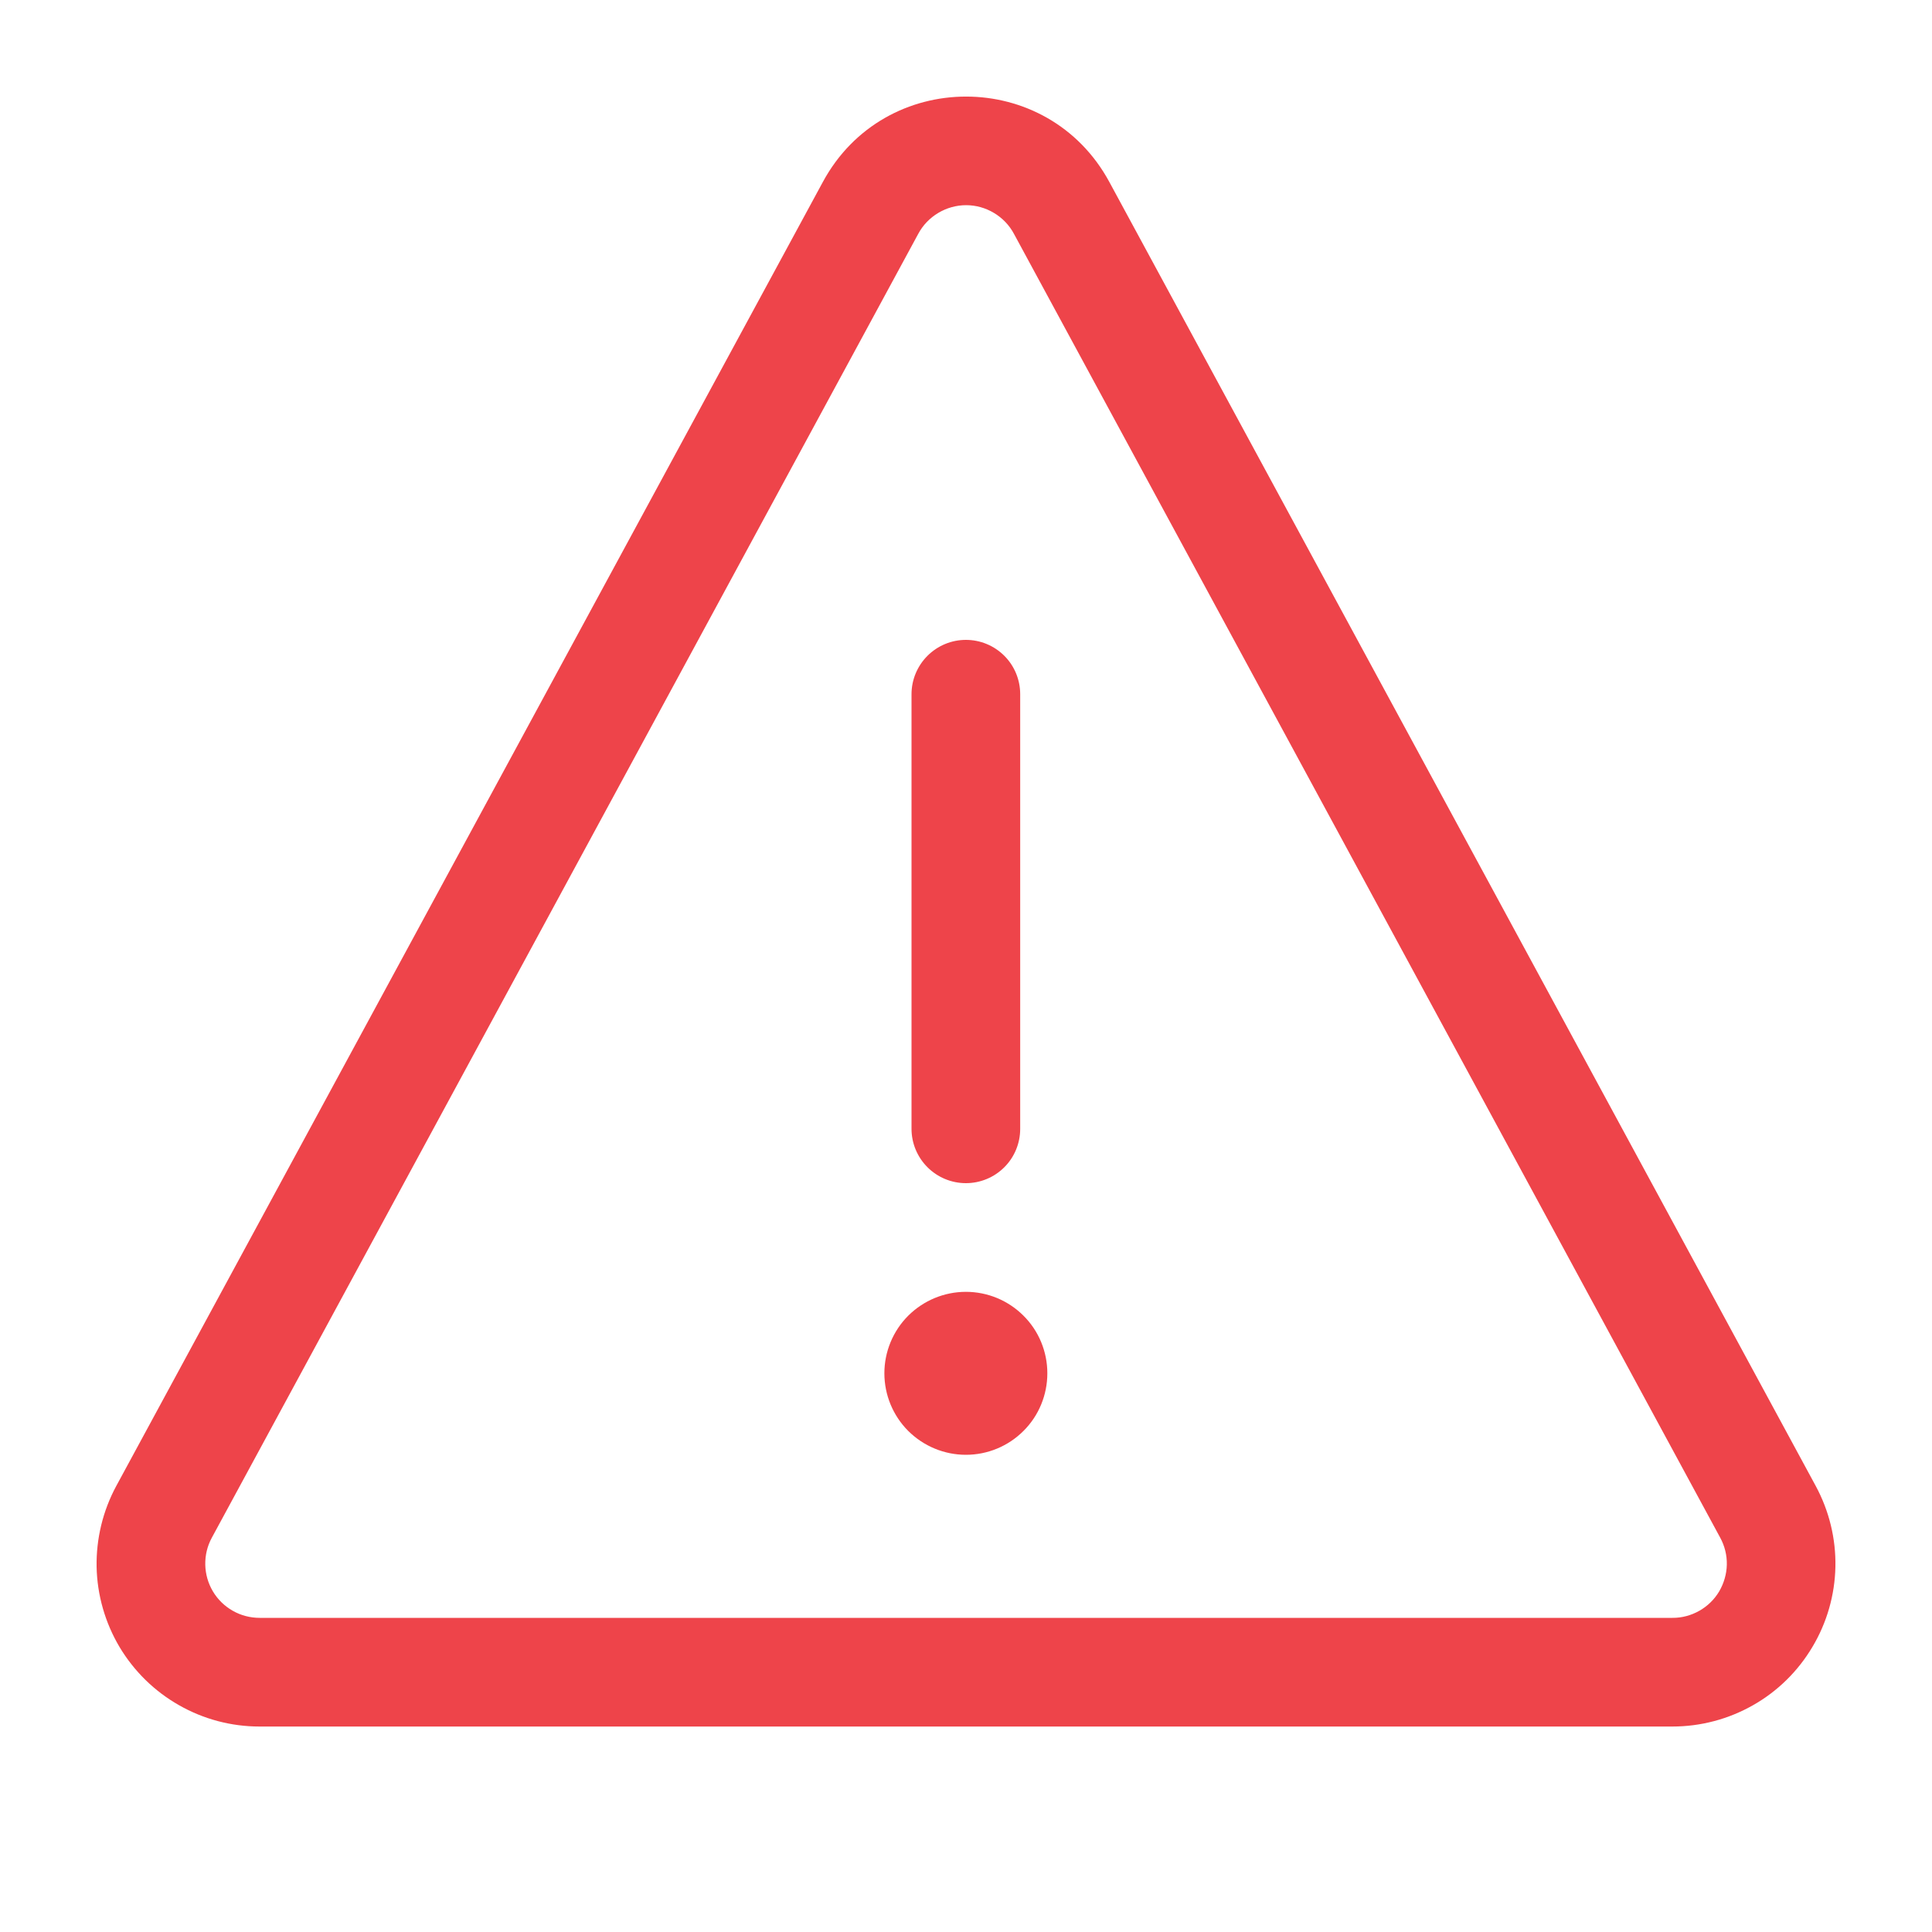
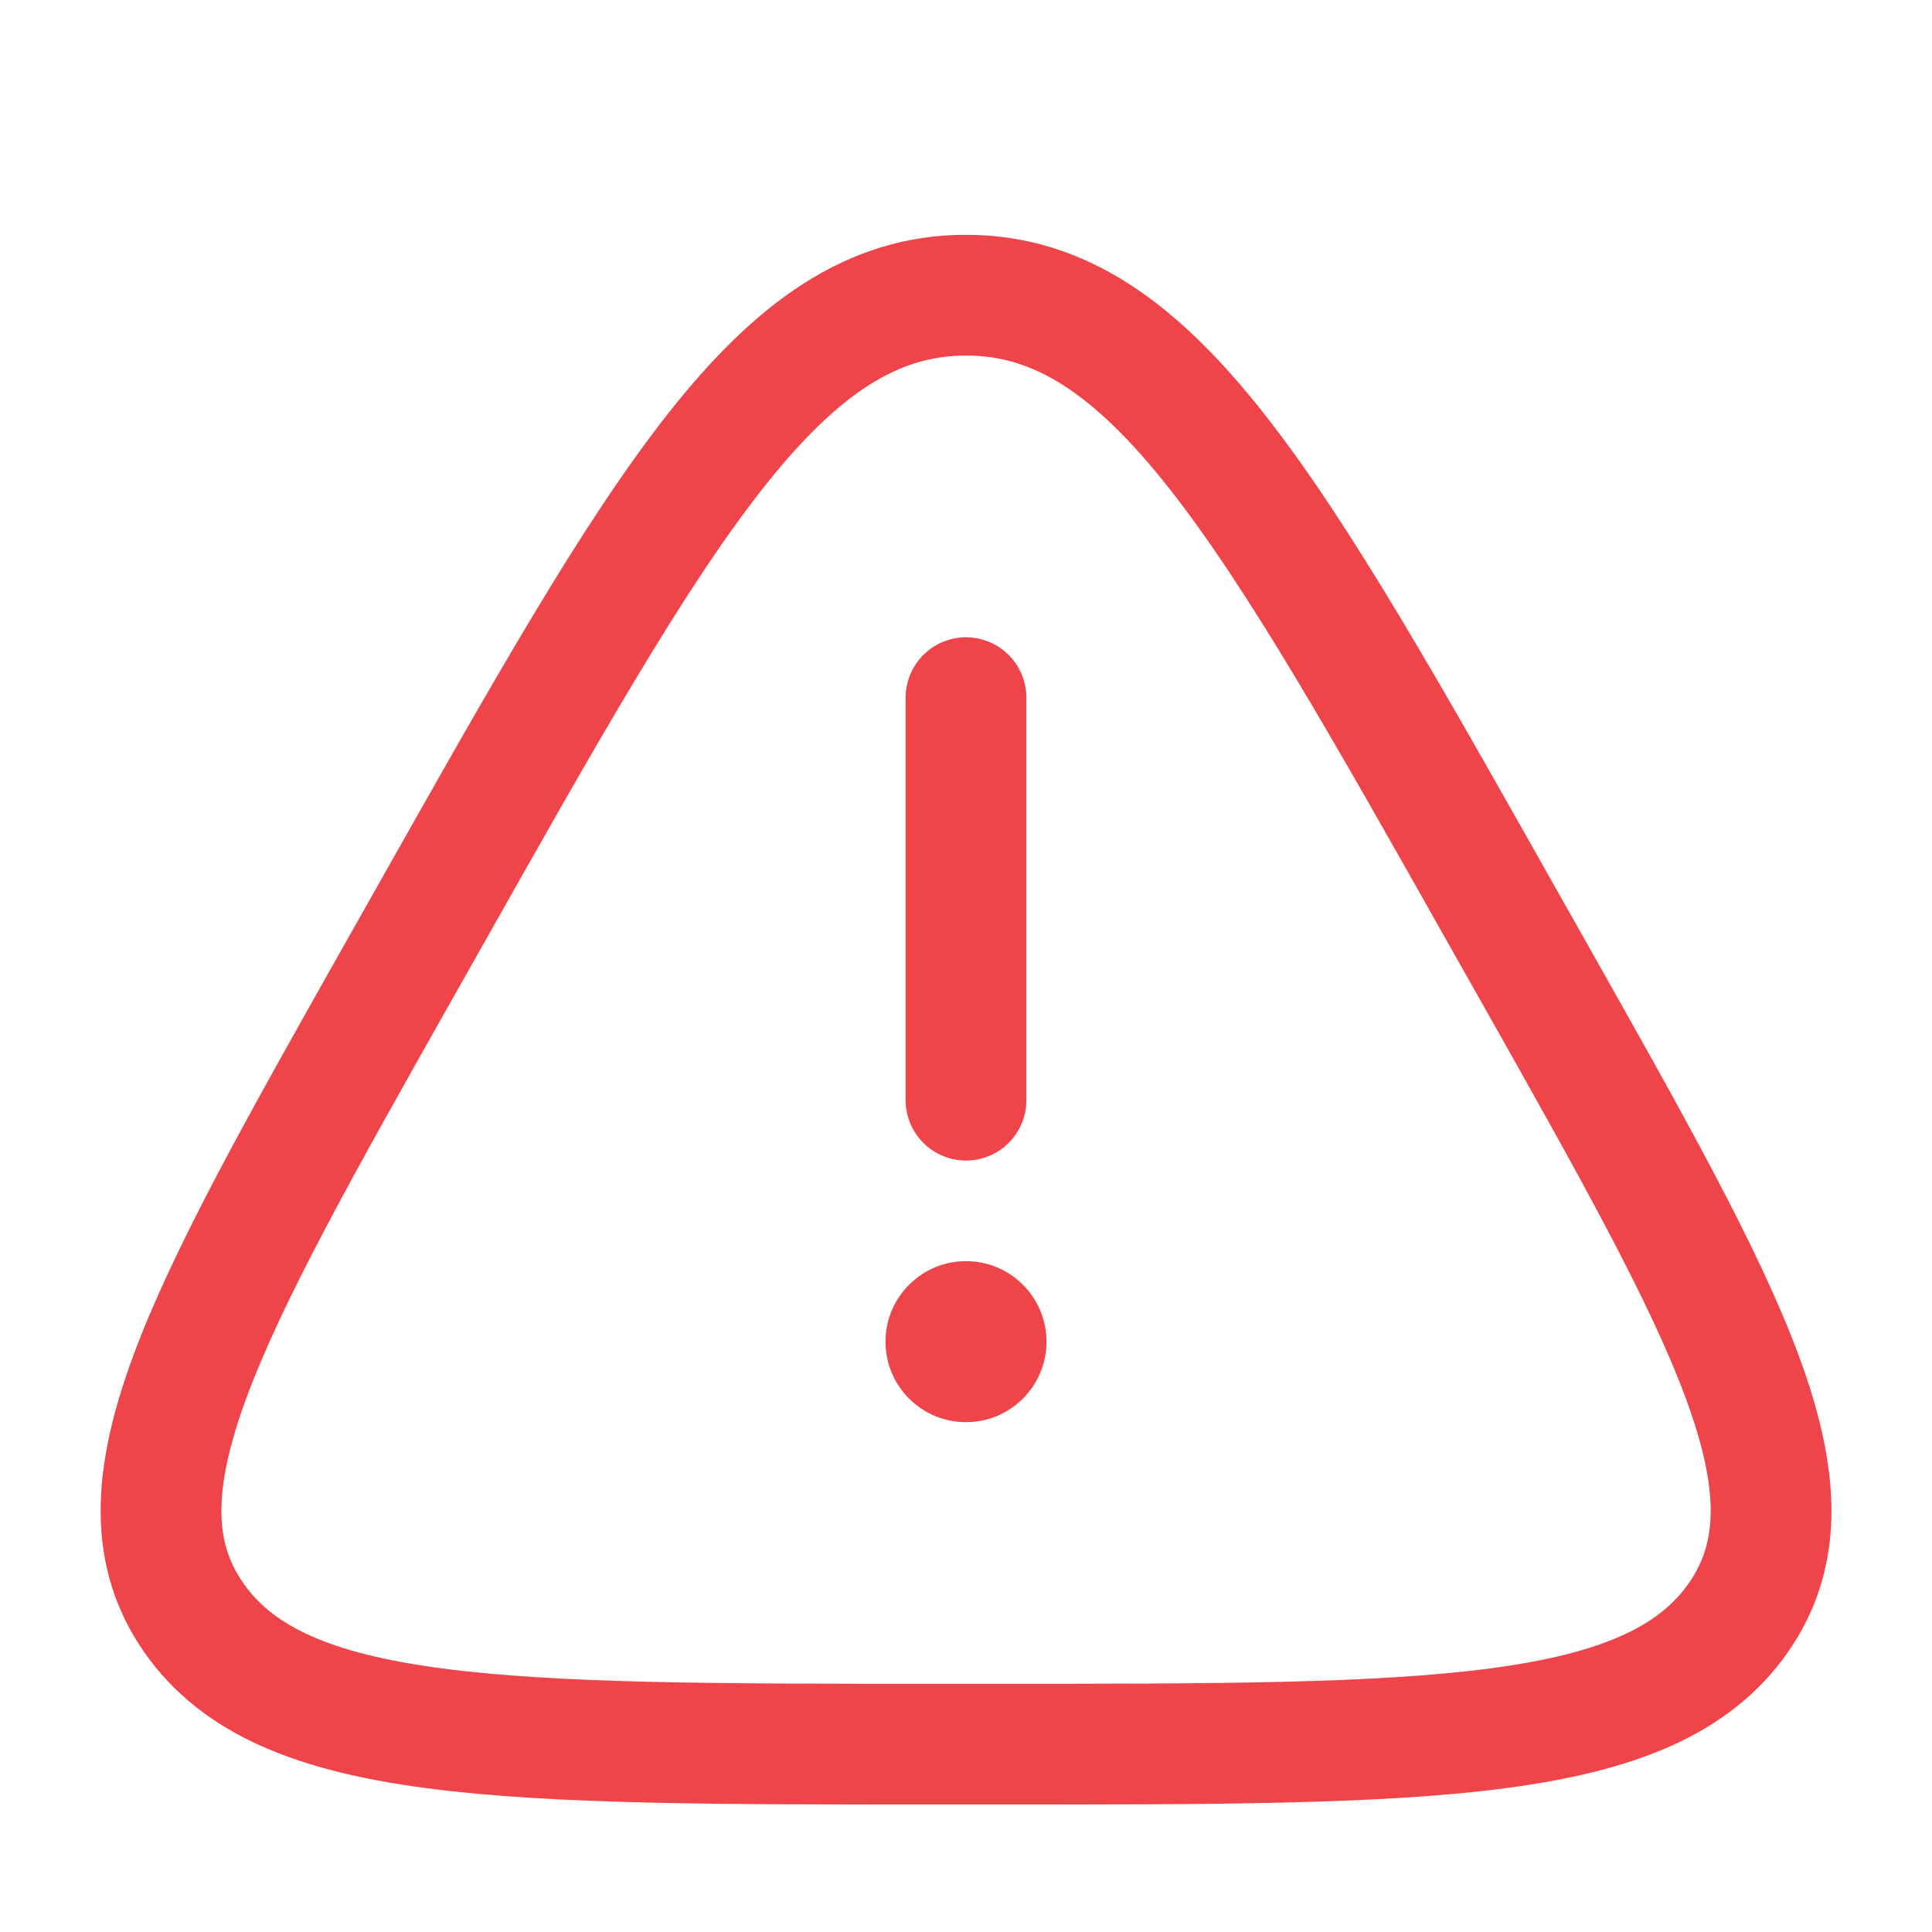
- <svg xmlns="http://www.w3.org/2000/svg" width="20" height="20" viewBox="0 0 20 20" fill="none">
-   <path d="M9.506 2.42C9.554 2.33 9.626 2.256 9.713 2.204C9.8 2.152 9.9 2.124 10.001 2.124C10.103 2.124 10.202 2.152 10.289 2.204C10.376 2.256 10.448 2.33 10.496 2.42L17.807 15.917C17.854 16.003 17.878 16.099 17.876 16.197C17.874 16.294 17.846 16.39 17.797 16.474C17.747 16.558 17.676 16.627 17.591 16.675C17.506 16.723 17.41 16.749 17.312 16.748H2.688C2.59 16.748 2.494 16.723 2.41 16.675C2.325 16.627 2.254 16.558 2.204 16.474C2.154 16.39 2.127 16.295 2.125 16.198C2.123 16.1 2.146 16.004 2.193 15.918L9.506 2.42ZM11.484 1.884C10.846 0.705 9.155 0.705 8.518 1.884L1.204 15.382C1.065 15.639 0.995 15.928 1 16.22C1.006 16.512 1.088 16.798 1.237 17.049C1.387 17.3 1.599 17.508 1.853 17.652C2.107 17.797 2.394 17.873 2.687 17.873H17.312C17.605 17.873 17.892 17.797 18.146 17.653C18.401 17.509 18.613 17.3 18.762 17.049C18.912 16.798 18.994 16.512 19 16.22C19.006 15.928 18.935 15.639 18.796 15.382L11.484 1.884ZM10.561 7.186C10.561 7.037 10.502 6.894 10.397 6.789C10.291 6.683 10.148 6.624 9.999 6.624C9.85 6.624 9.707 6.683 9.601 6.789C9.496 6.894 9.436 7.037 9.436 7.186V11.686C9.436 11.835 9.496 11.978 9.601 12.083C9.707 12.189 9.85 12.248 9.999 12.248C10.148 12.248 10.291 12.189 10.397 12.083C10.502 11.978 10.561 11.835 10.561 11.686V7.186ZM10.842 14.216C10.842 14.44 10.754 14.655 10.595 14.813C10.437 14.971 10.223 15.06 9.999 15.06C9.775 15.06 9.561 14.971 9.402 14.813C9.244 14.655 9.155 14.44 9.155 14.216C9.155 13.993 9.244 13.778 9.402 13.62C9.561 13.462 9.775 13.373 9.999 13.373C10.223 13.373 10.437 13.462 10.595 13.62C10.754 13.778 10.842 13.993 10.842 14.216Z" fill="#EE444A" />
+ <svg xmlns="http://www.w3.org/2000/svg" width="18" height="18" viewBox="0 0 18 18" fill="none">
+   <path d="M3.984 8.572C6.173 4.69 7.267 2.75 9 2.75C10.733 2.75 11.828 4.69 14.016 8.572L14.289 9.055C16.108 12.28 17.018 13.892 16.196 15.071C15.374 16.25 13.34 16.25 9.273 16.25H8.727C4.661 16.25 2.627 16.25 1.805 15.071C0.983 13.892 1.892 12.28 3.711 9.055L3.984 8.572Z" stroke="#EE444A" stroke-width="1.125" />
+   <path d="M9 6.5V10.25" stroke="#EE444A" stroke-width="1.125" stroke-linecap="round" />
+   <path d="M9 13.25C9.414 13.25 9.75 12.914 9.75 12.5C9.75 12.086 9.414 11.75 9 11.75C8.586 11.75 8.25 12.086 8.25 12.5C8.25 12.914 8.586 13.25 9 13.25Z" fill="#EE444A" />
</svg>
